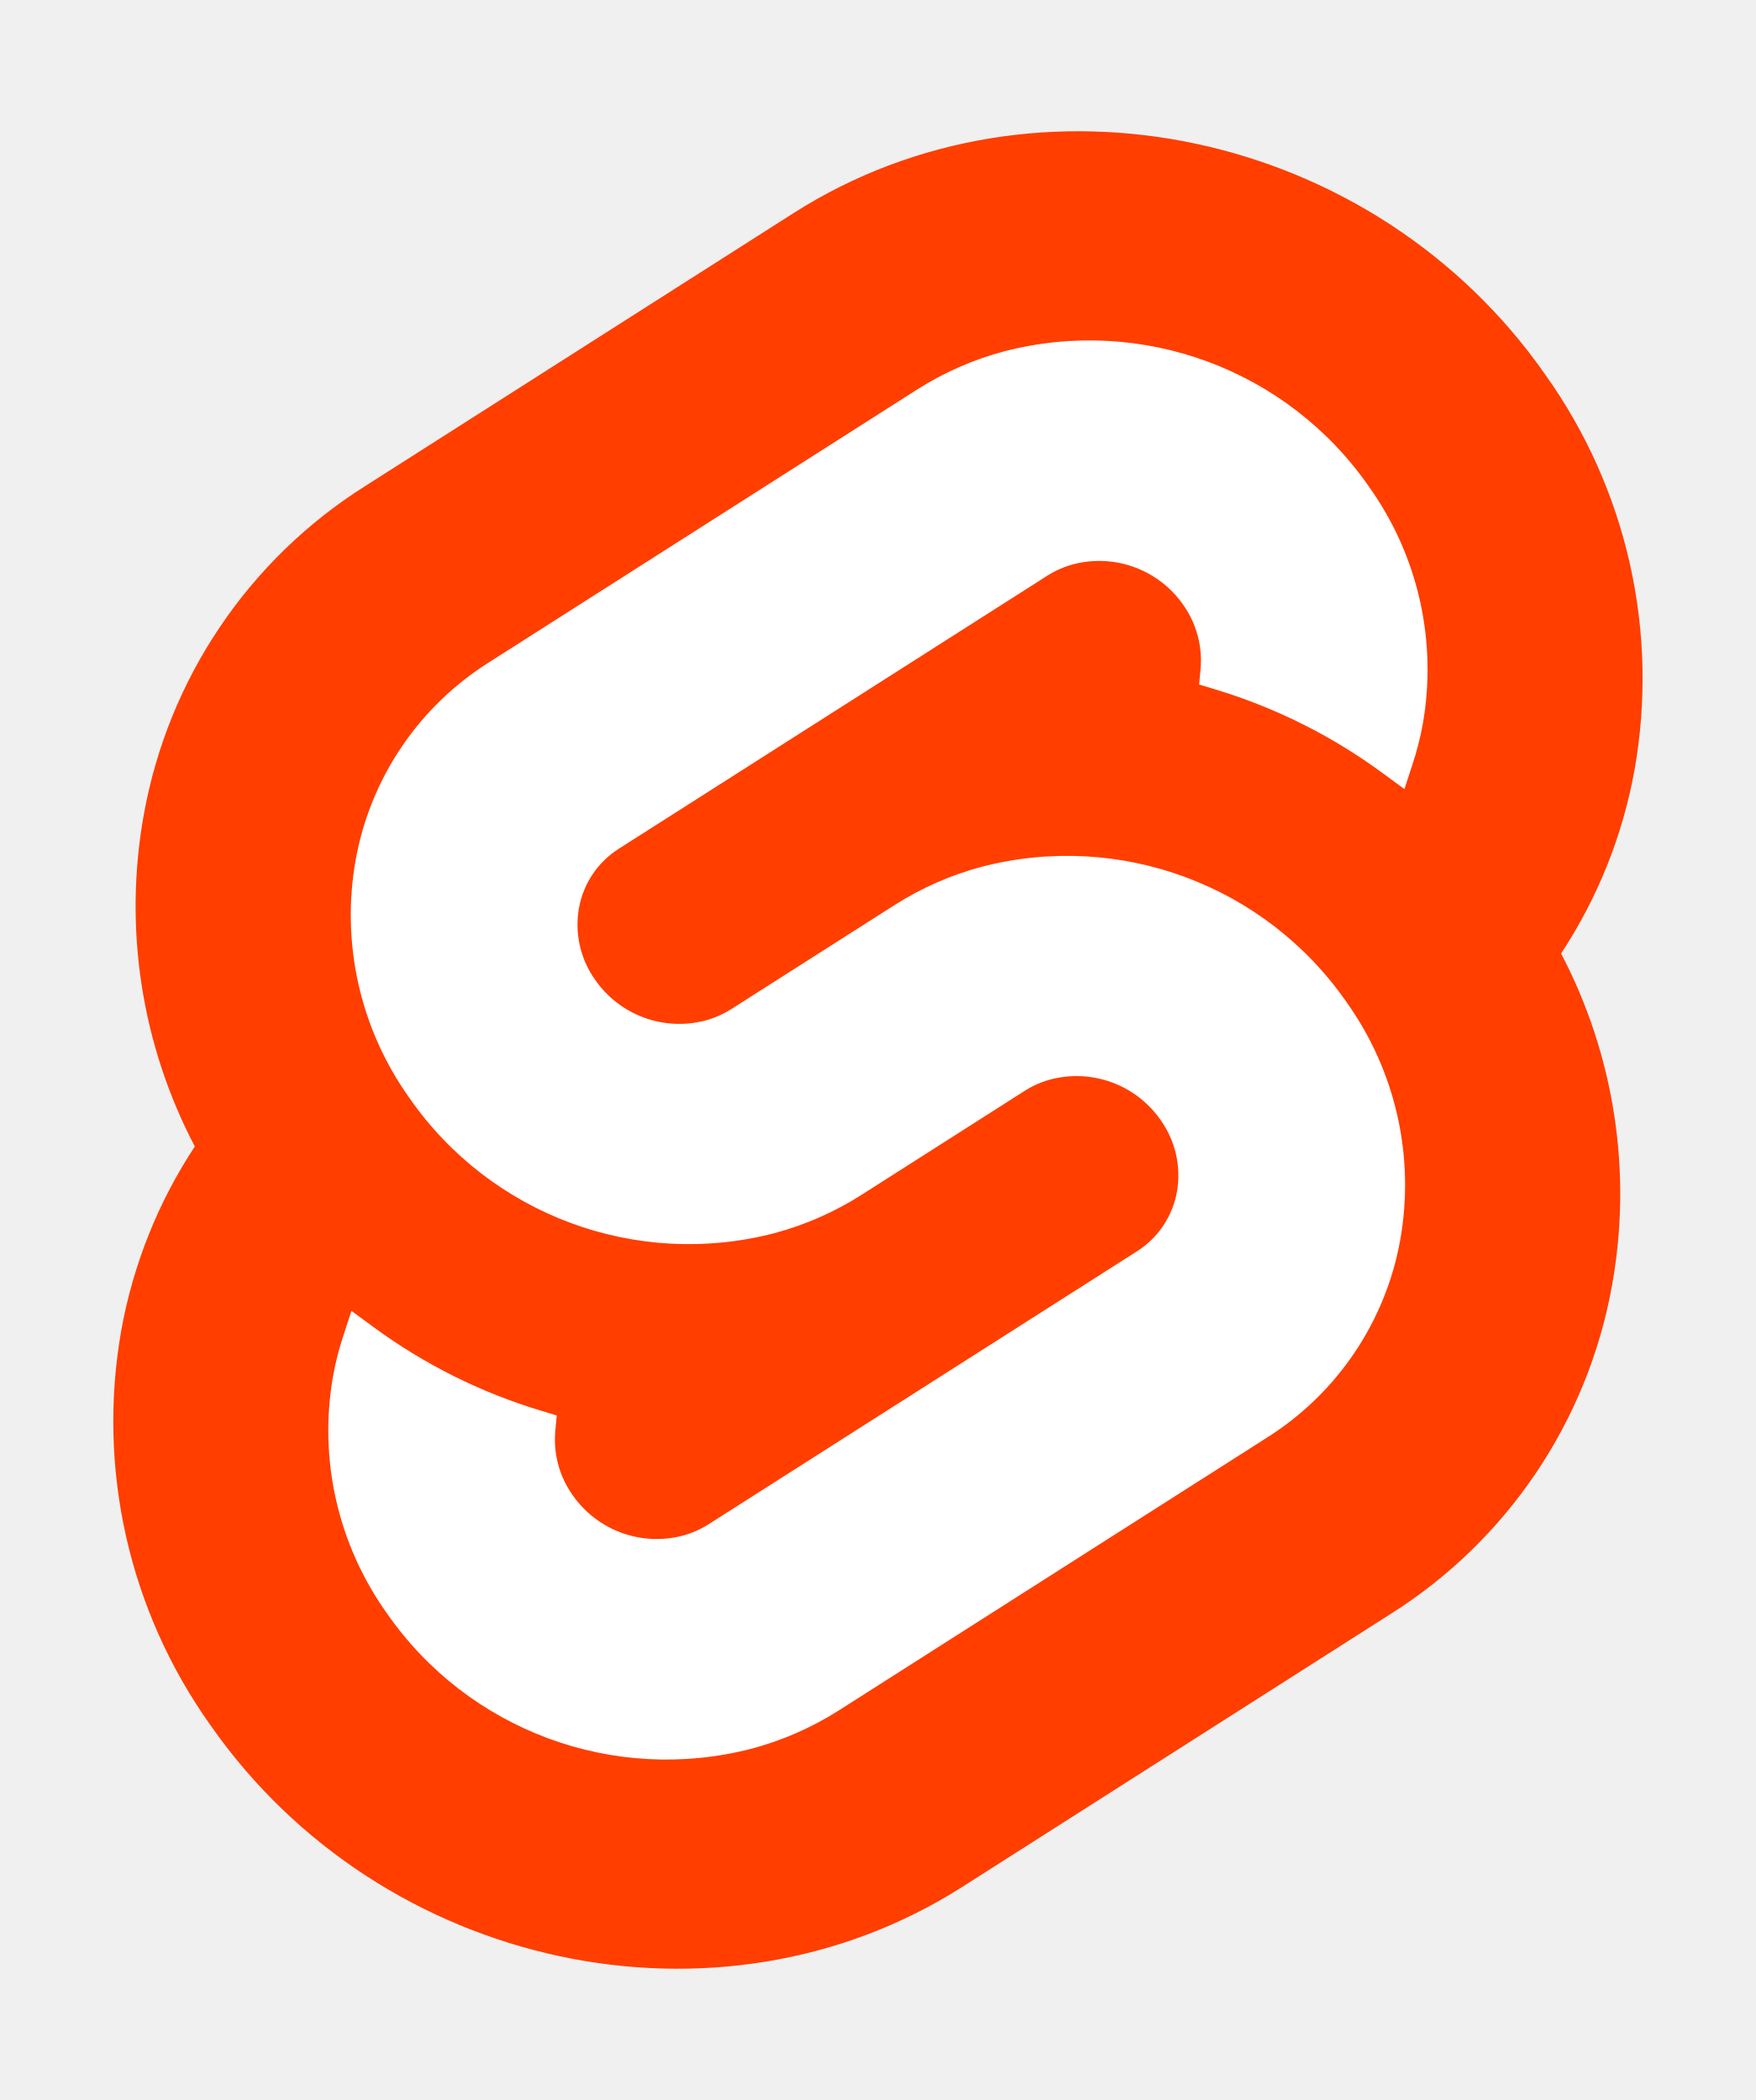
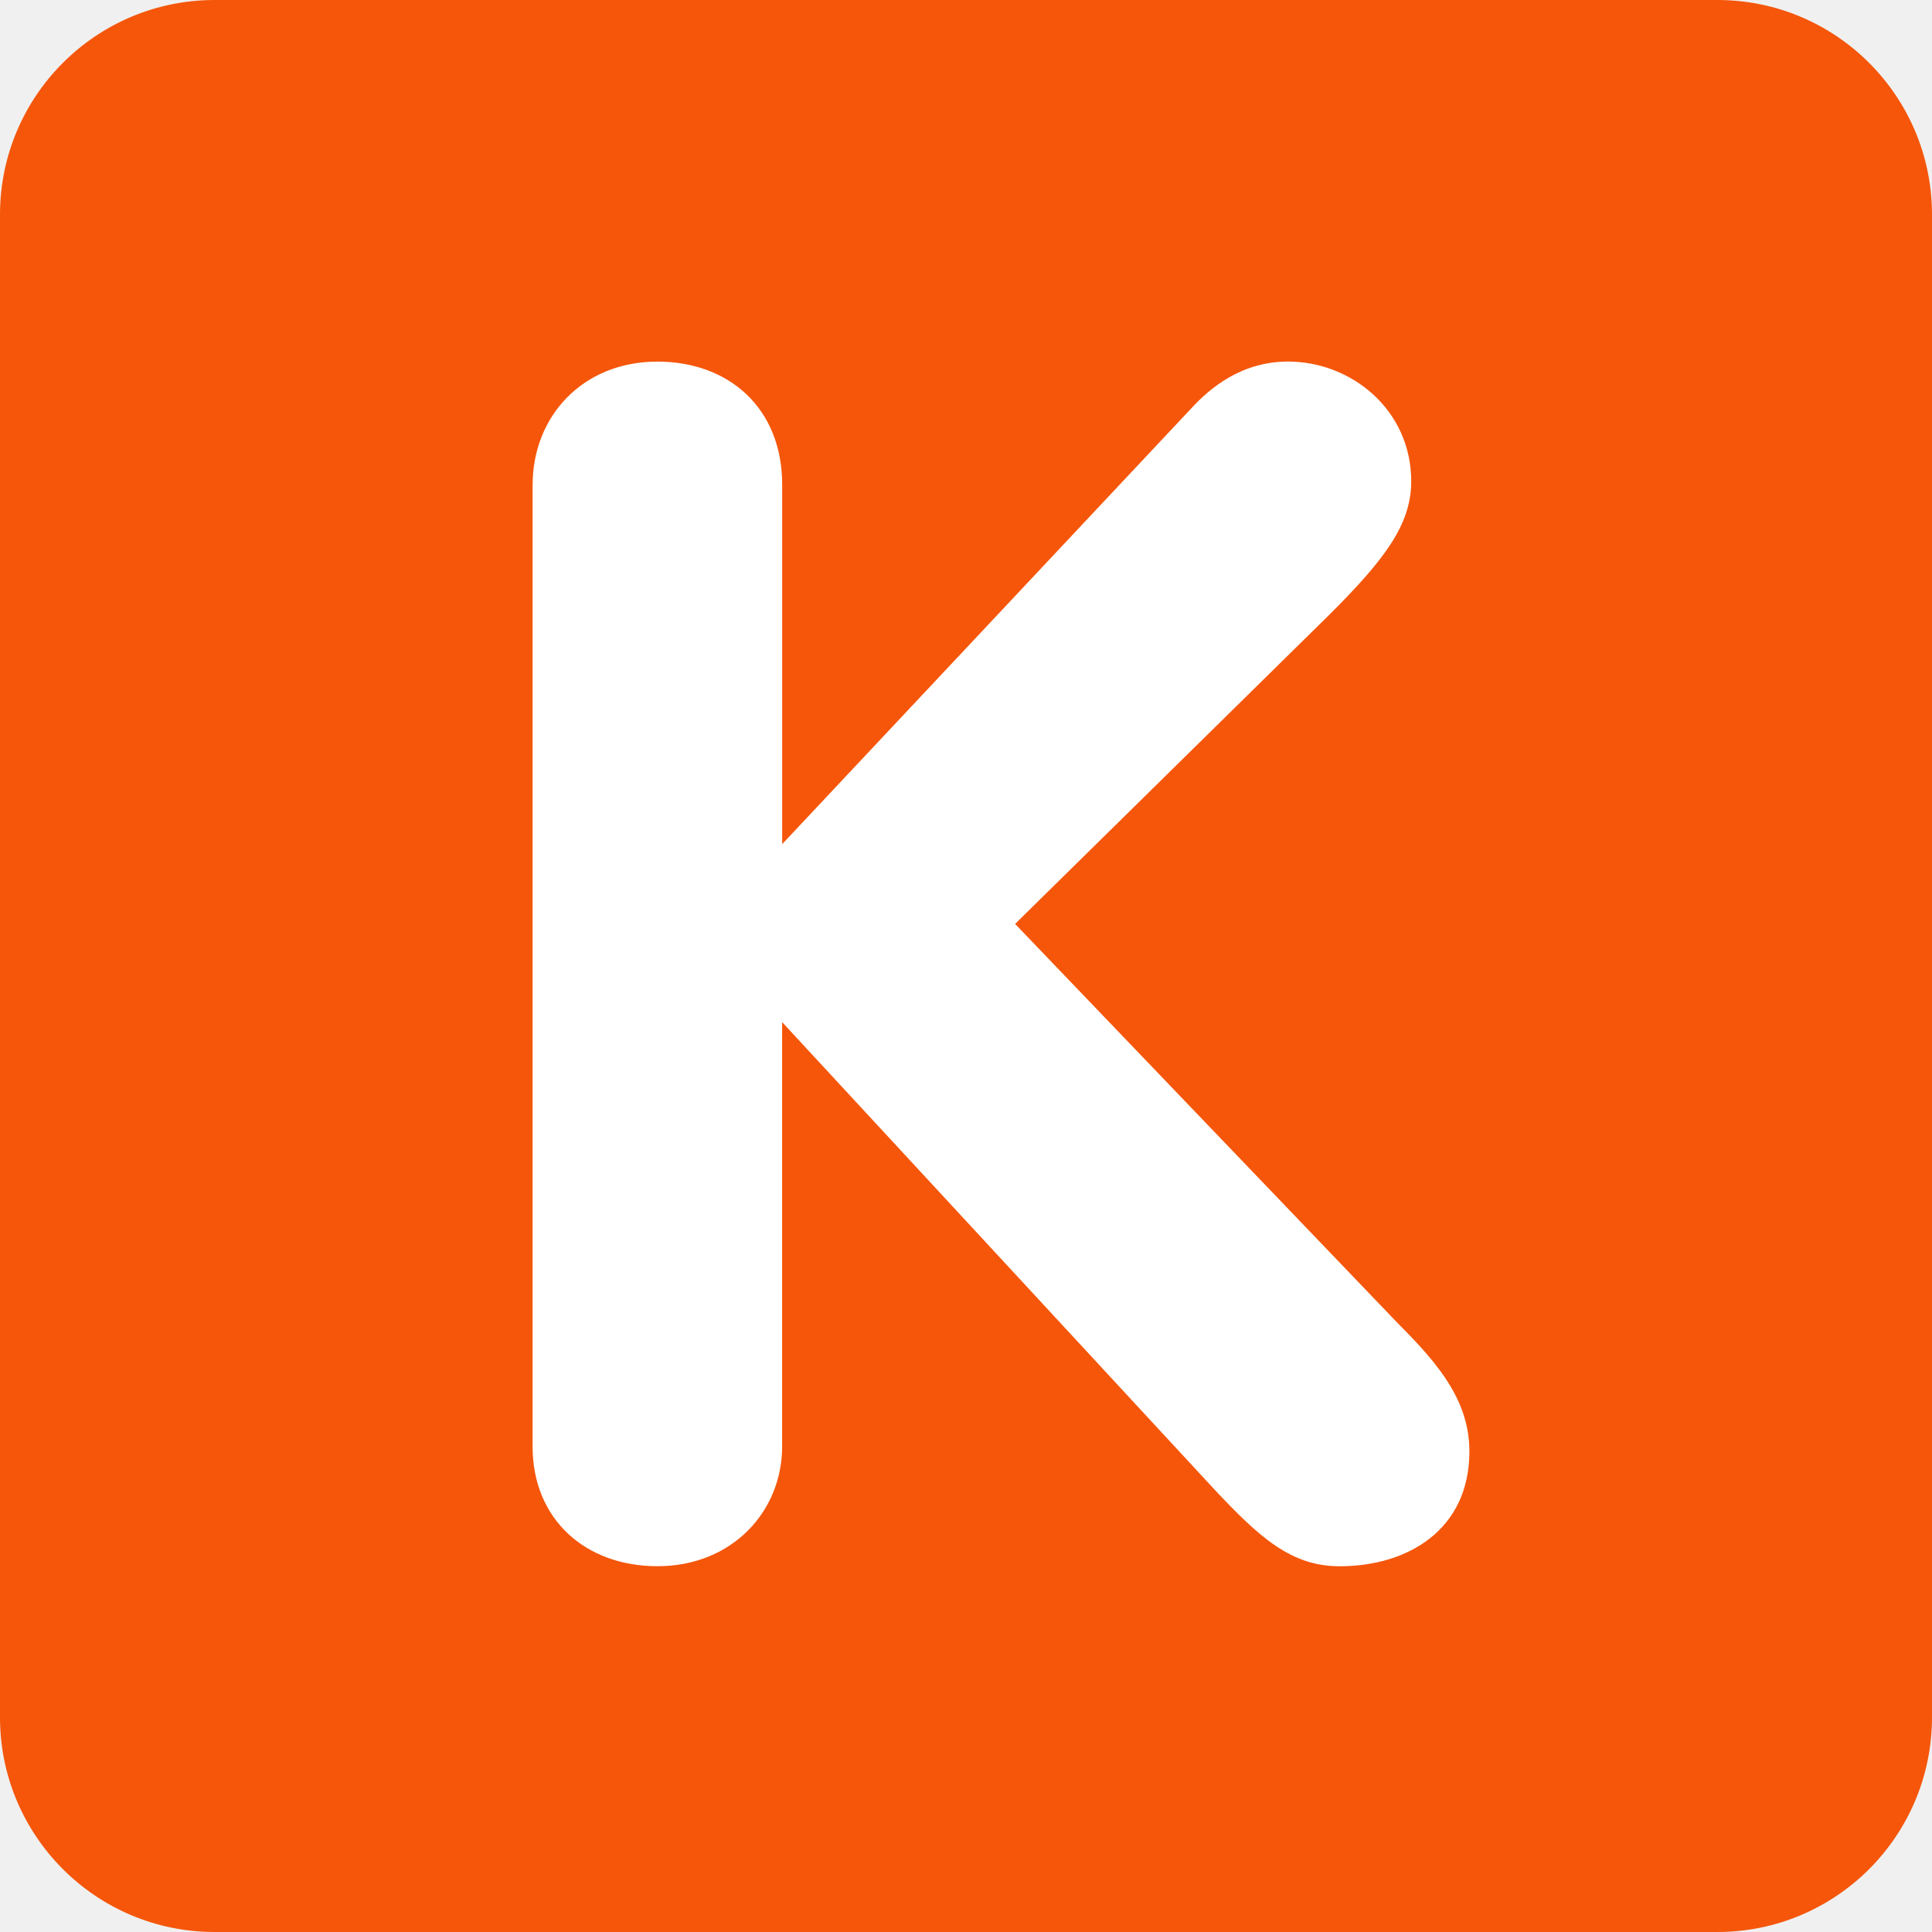
- <svg xmlns="http://www.w3.org/2000/svg" width="107" height="128" viewBox="0 0 107 128">
-   <path d="M94.157 22.819c-10.4-14.885-30.94-19.297-45.792-9.835L22.282 29.608A29.92 29.92 0 0 0 8.764 49.65a31.5 31.5 0 0 0 3.108 20.231 30 30 0 0 0-4.477 11.183 31.9 31.9 0 0 0 5.448 24.116c10.402 14.887 30.942 19.297 45.791 9.835l26.083-16.624A29.92 29.92 0 0 0 98.235 78.35a31.53 31.53 0 0 0-3.105-20.232 30 30 0 0 0 4.474-11.182 31.88 31.88 0 0 0-5.447-24.116" style="fill:#ff3e00" />
-   <path d="M45.817 106.582a20.72 20.72 0 0 1-22.237-8.243 19.17 19.17 0 0 1-3.277-14.503 18 18 0 0 1 .624-2.435l.49-1.498 1.337.981a33.6 33.6 0 0 0 10.203 5.098l.97.294-.09.968a5.85 5.85 0 0 0 1.052 3.878 6.24 6.24 0 0 0 6.695 2.485 5.8 5.8 0 0 0 1.603-.704L69.27 76.28a5.43 5.43 0 0 0 2.45-3.631 5.8 5.8 0 0 0-.987-4.371 6.24 6.24 0 0 0-6.698-2.487 5.7 5.7 0 0 0-1.6.704l-9.953 6.345a19 19 0 0 1-5.296 2.326 20.72 20.72 0 0 1-22.237-8.243 19.17 19.17 0 0 1-3.277-14.502 17.99 17.99 0 0 1 8.13-12.052l26.081-16.623a19 19 0 0 1 5.3-2.329 20.72 20.72 0 0 1 22.237 8.243 19.17 19.17 0 0 1 3.277 14.503 18 18 0 0 1-.624 2.435l-.49 1.498-1.337-.98a33.6 33.6 0 0 0-10.203-5.1l-.97-.294.09-.968a5.86 5.86 0 0 0-1.052-3.878 6.24 6.24 0 0 0-6.696-2.485 5.8 5.8 0 0 0-1.602.704L37.73 51.72a5.42 5.42 0 0 0-2.449 3.63 5.79 5.79 0 0 0 .986 4.372 6.24 6.24 0 0 0 6.698 2.486 5.8 5.8 0 0 0 1.602-.704l9.952-6.342a19 19 0 0 1 5.295-2.328 20.72 20.72 0 0 1 22.237 8.242 19.17 19.17 0 0 1 3.277 14.503 18 18 0 0 1-8.13 12.053l-26.081 16.622a19 19 0 0 1-5.3 2.328" style="fill:#fff" />
+ <svg xmlns="http://www.w3.org/2000/svg" width="800px" height="800px" viewBox="0 0 36 36" aria-hidden="true" role="img" class="iconify iconify--twemoji" preserveAspectRatio="xMidYMid meet" fill="#000000">
+   <g id="SVGRepo_bgCarrier" stroke-width="0" />
+   <g id="SVGRepo_tracerCarrier" stroke-linecap="round" stroke-linejoin="round" />
+   <g id="SVGRepo_iconCarrier">
+     <path fill="#f5560a" d="M36 32a4 4 0 0 1-4 4H4a4 4 0 0 1-4-4V4a4 4 0 0 1 4-4h28a4 4 0 0 1 4 4v28z" />
+     <path fill="#FFF" d="M9.925 9.032c0-1.271.93-2.294 2.325-2.294c1.333 0 2.325.868 2.325 2.294v6.697l7.627-8.124c.342-.372.93-.868 1.799-.868c1.178 0 2.295.899 2.295 2.232c0 .806-.496 1.457-1.52 2.48l-5.861 5.767l7.162 7.473c.744.744 1.303 1.426 1.303 2.357c0 1.457-1.146 2.139-2.418 2.139c-.898 0-1.488-.526-2.357-1.457l-8.031-8.682v7.906c0 1.21-.93 2.232-2.325 2.232c-1.333 0-2.325-.867-2.325-2.232V9.032z" />
+   </g>
</svg>
